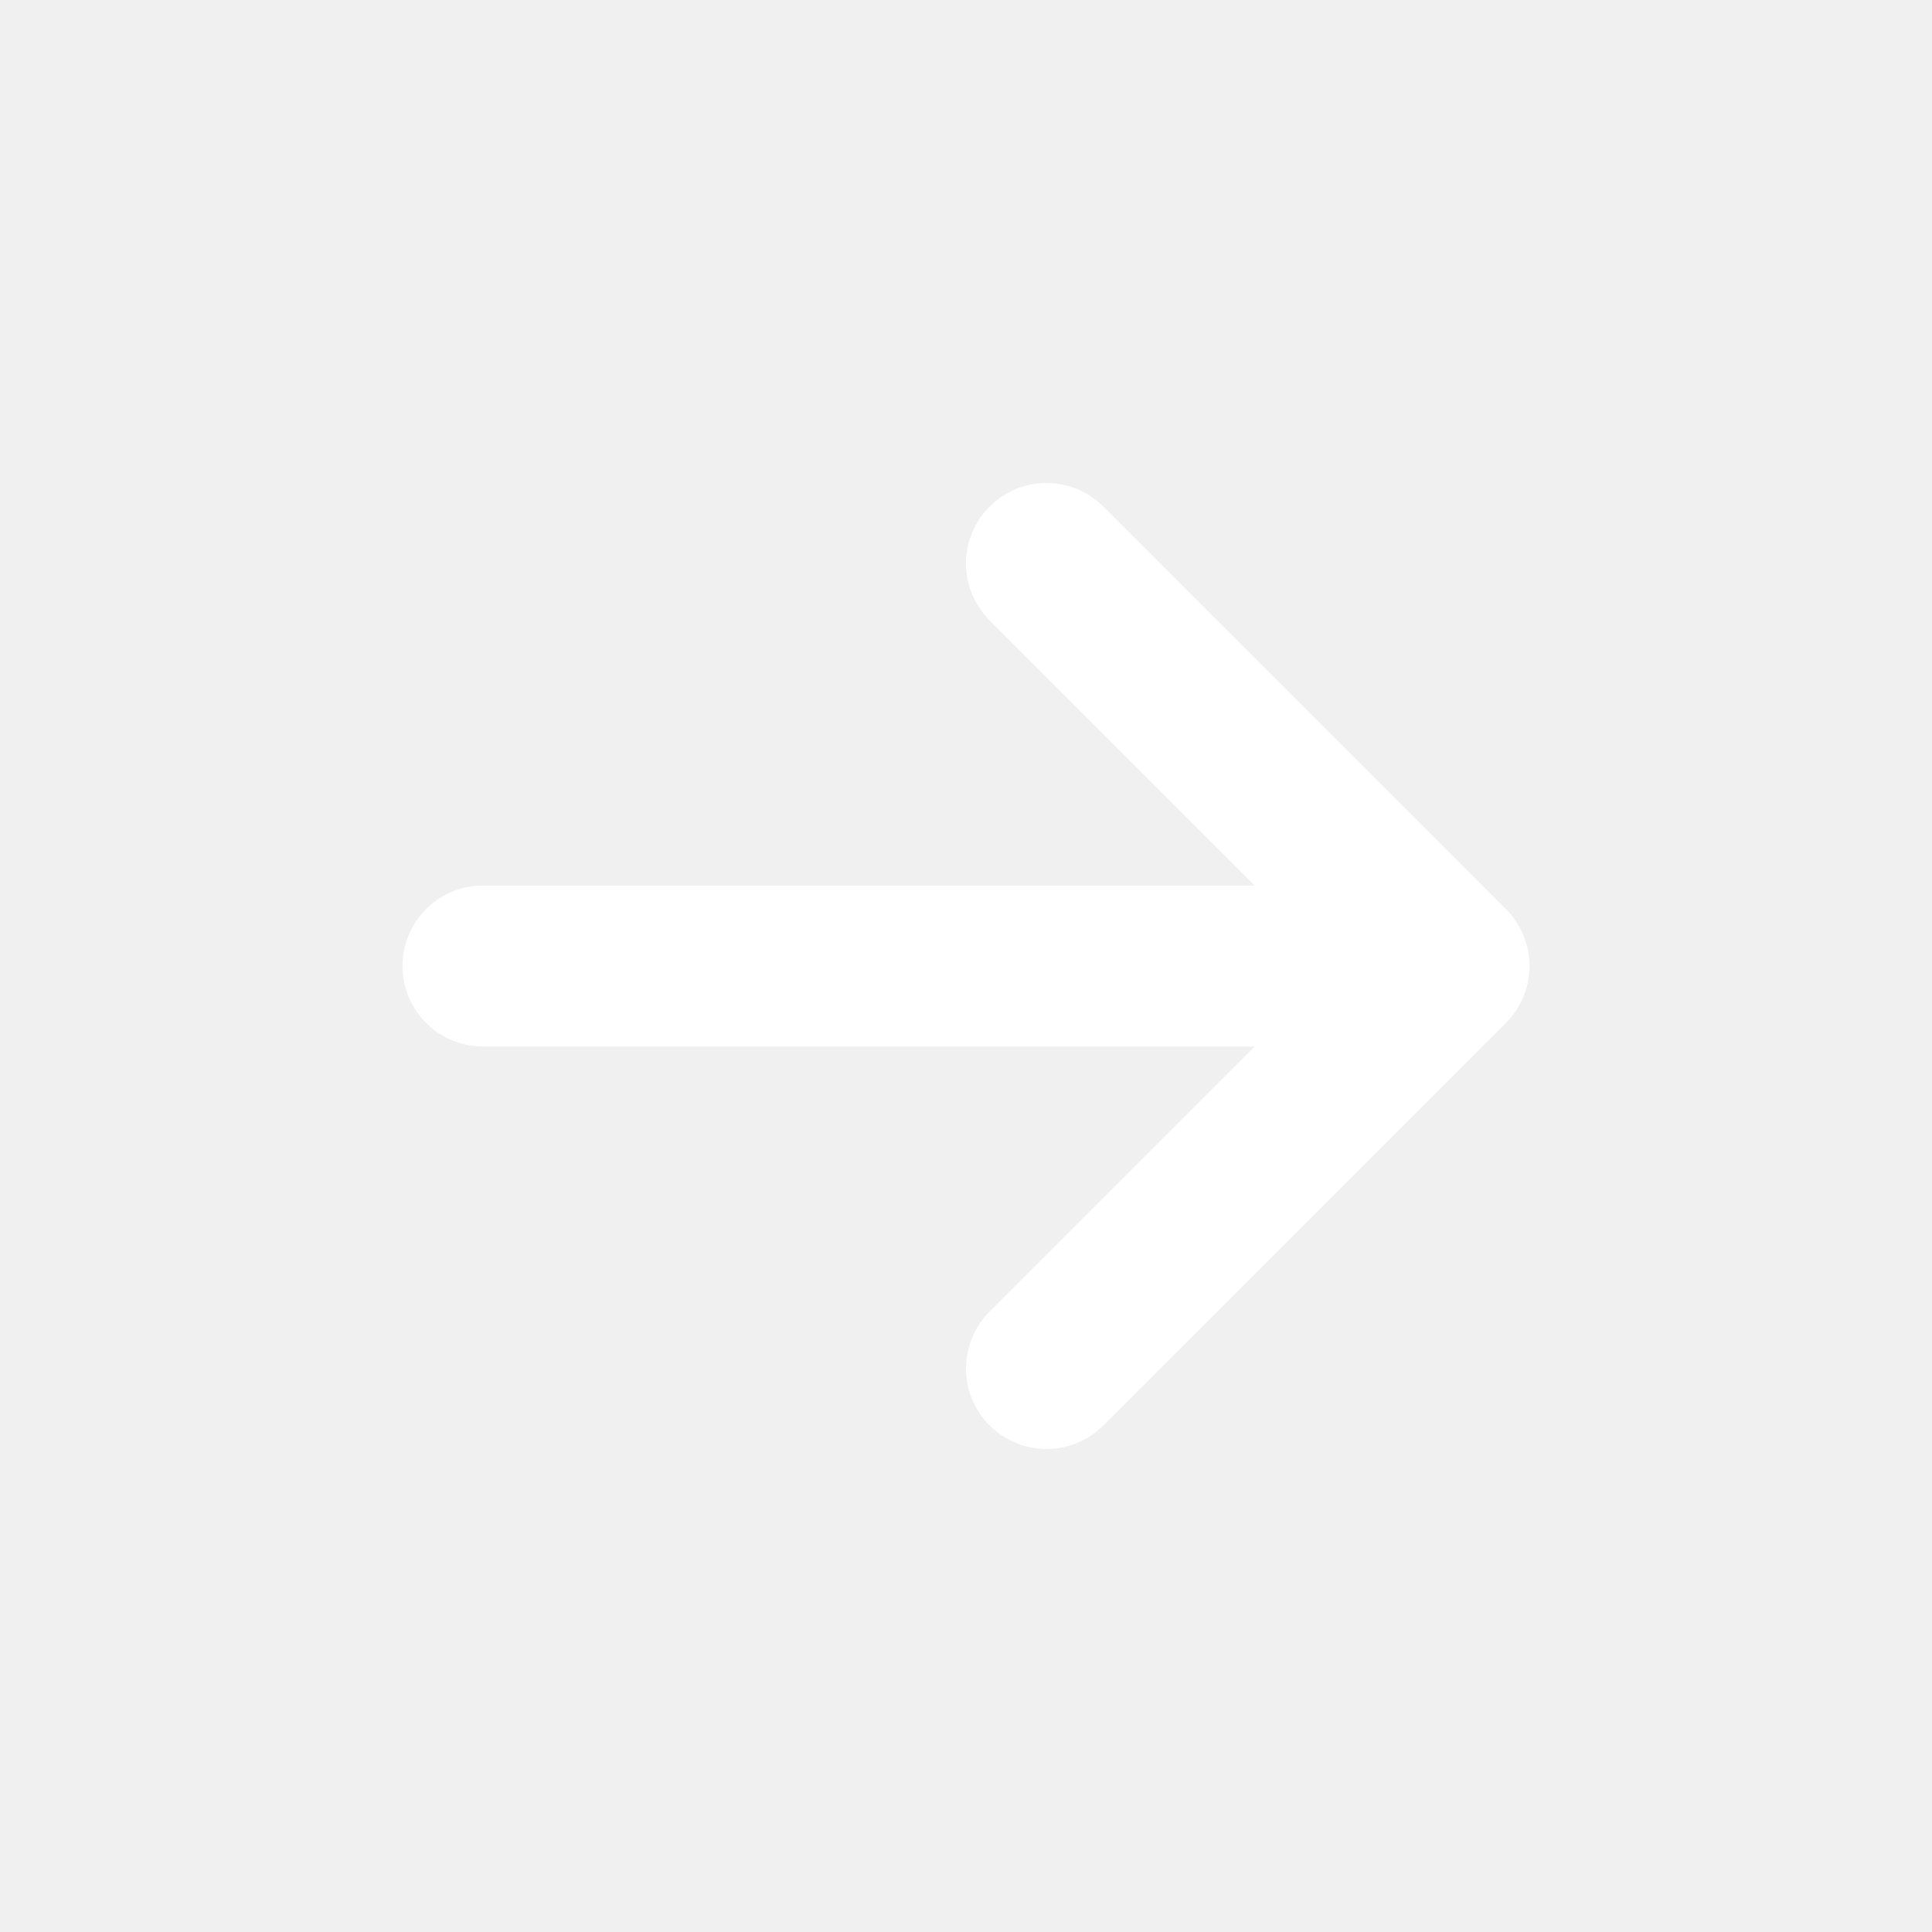
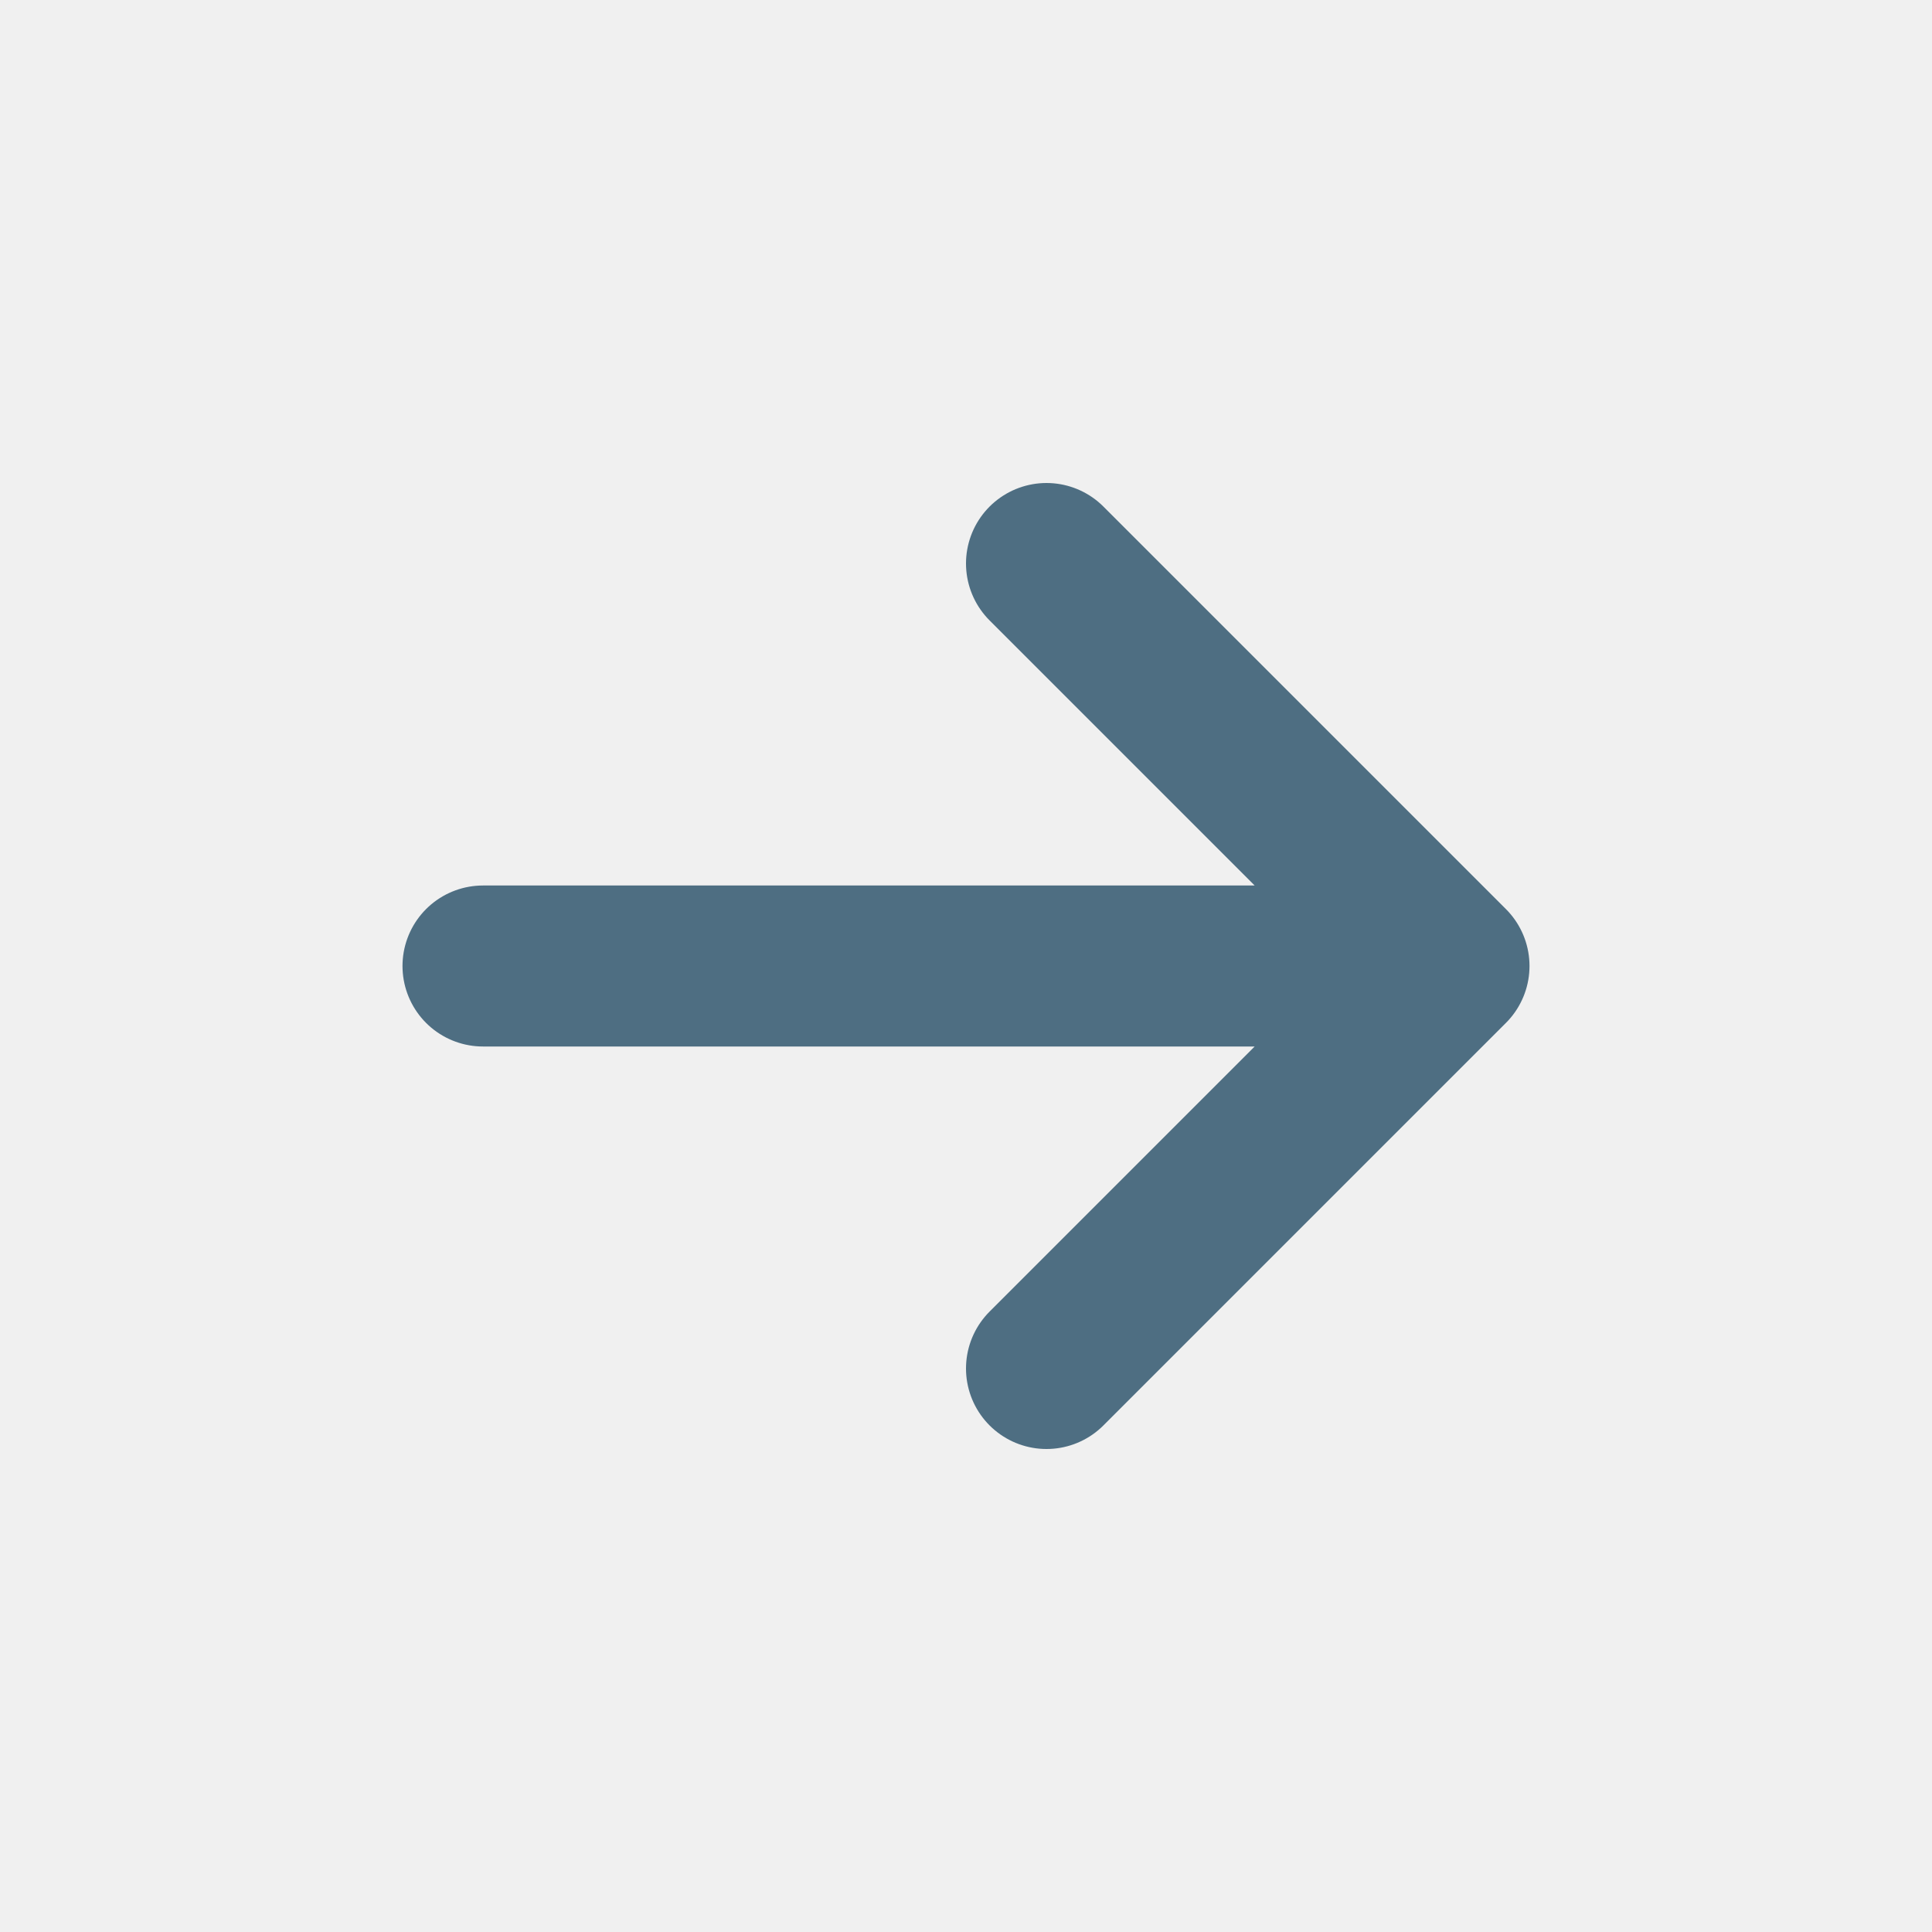
<svg xmlns="http://www.w3.org/2000/svg" width="800px" height="800px" viewBox="0 0 24 24" fill="none">
-   <path d="M6 12H18M18 12L13 7M18 12L13 17" stroke="#FFFFFF" stroke-width="2" stroke-linecap="round" stroke-linejoin="round" />
+   <path d="M6 12H18M18 12L13 7M18 12L13 17" stroke="#4E6E82" stroke-width="2" stroke-linecap="round" stroke-linejoin="round" />
</svg>
